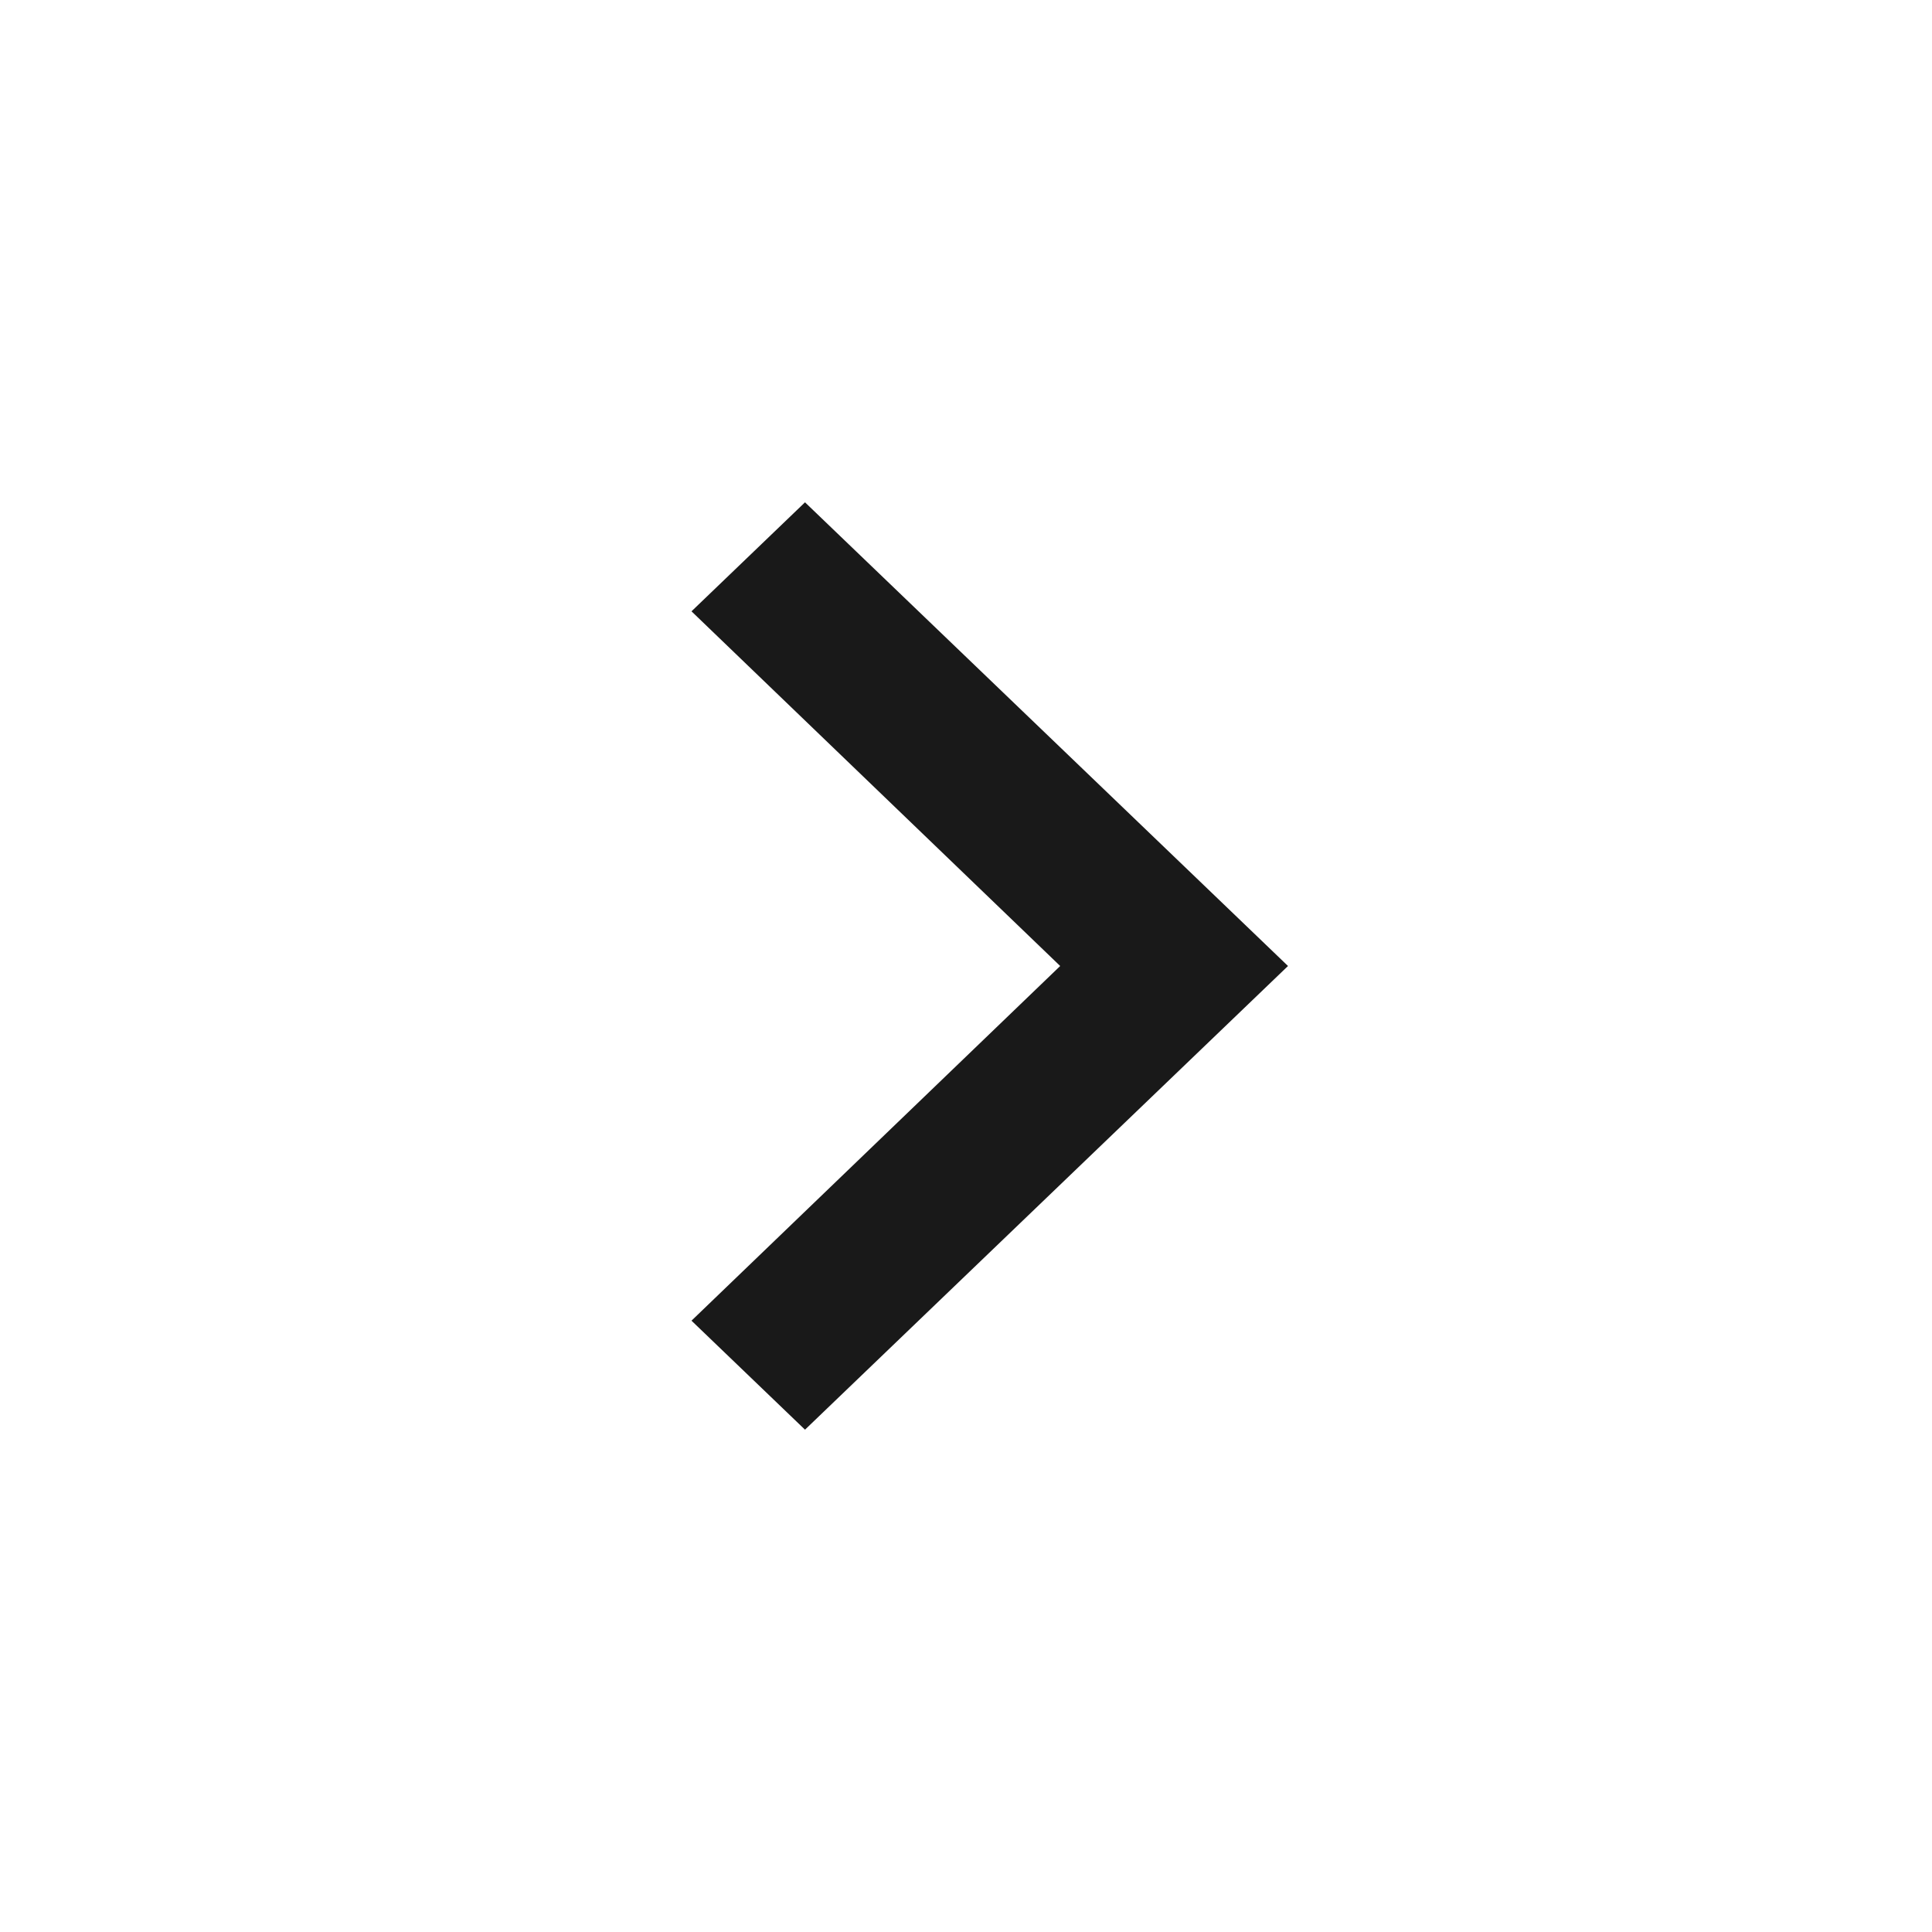
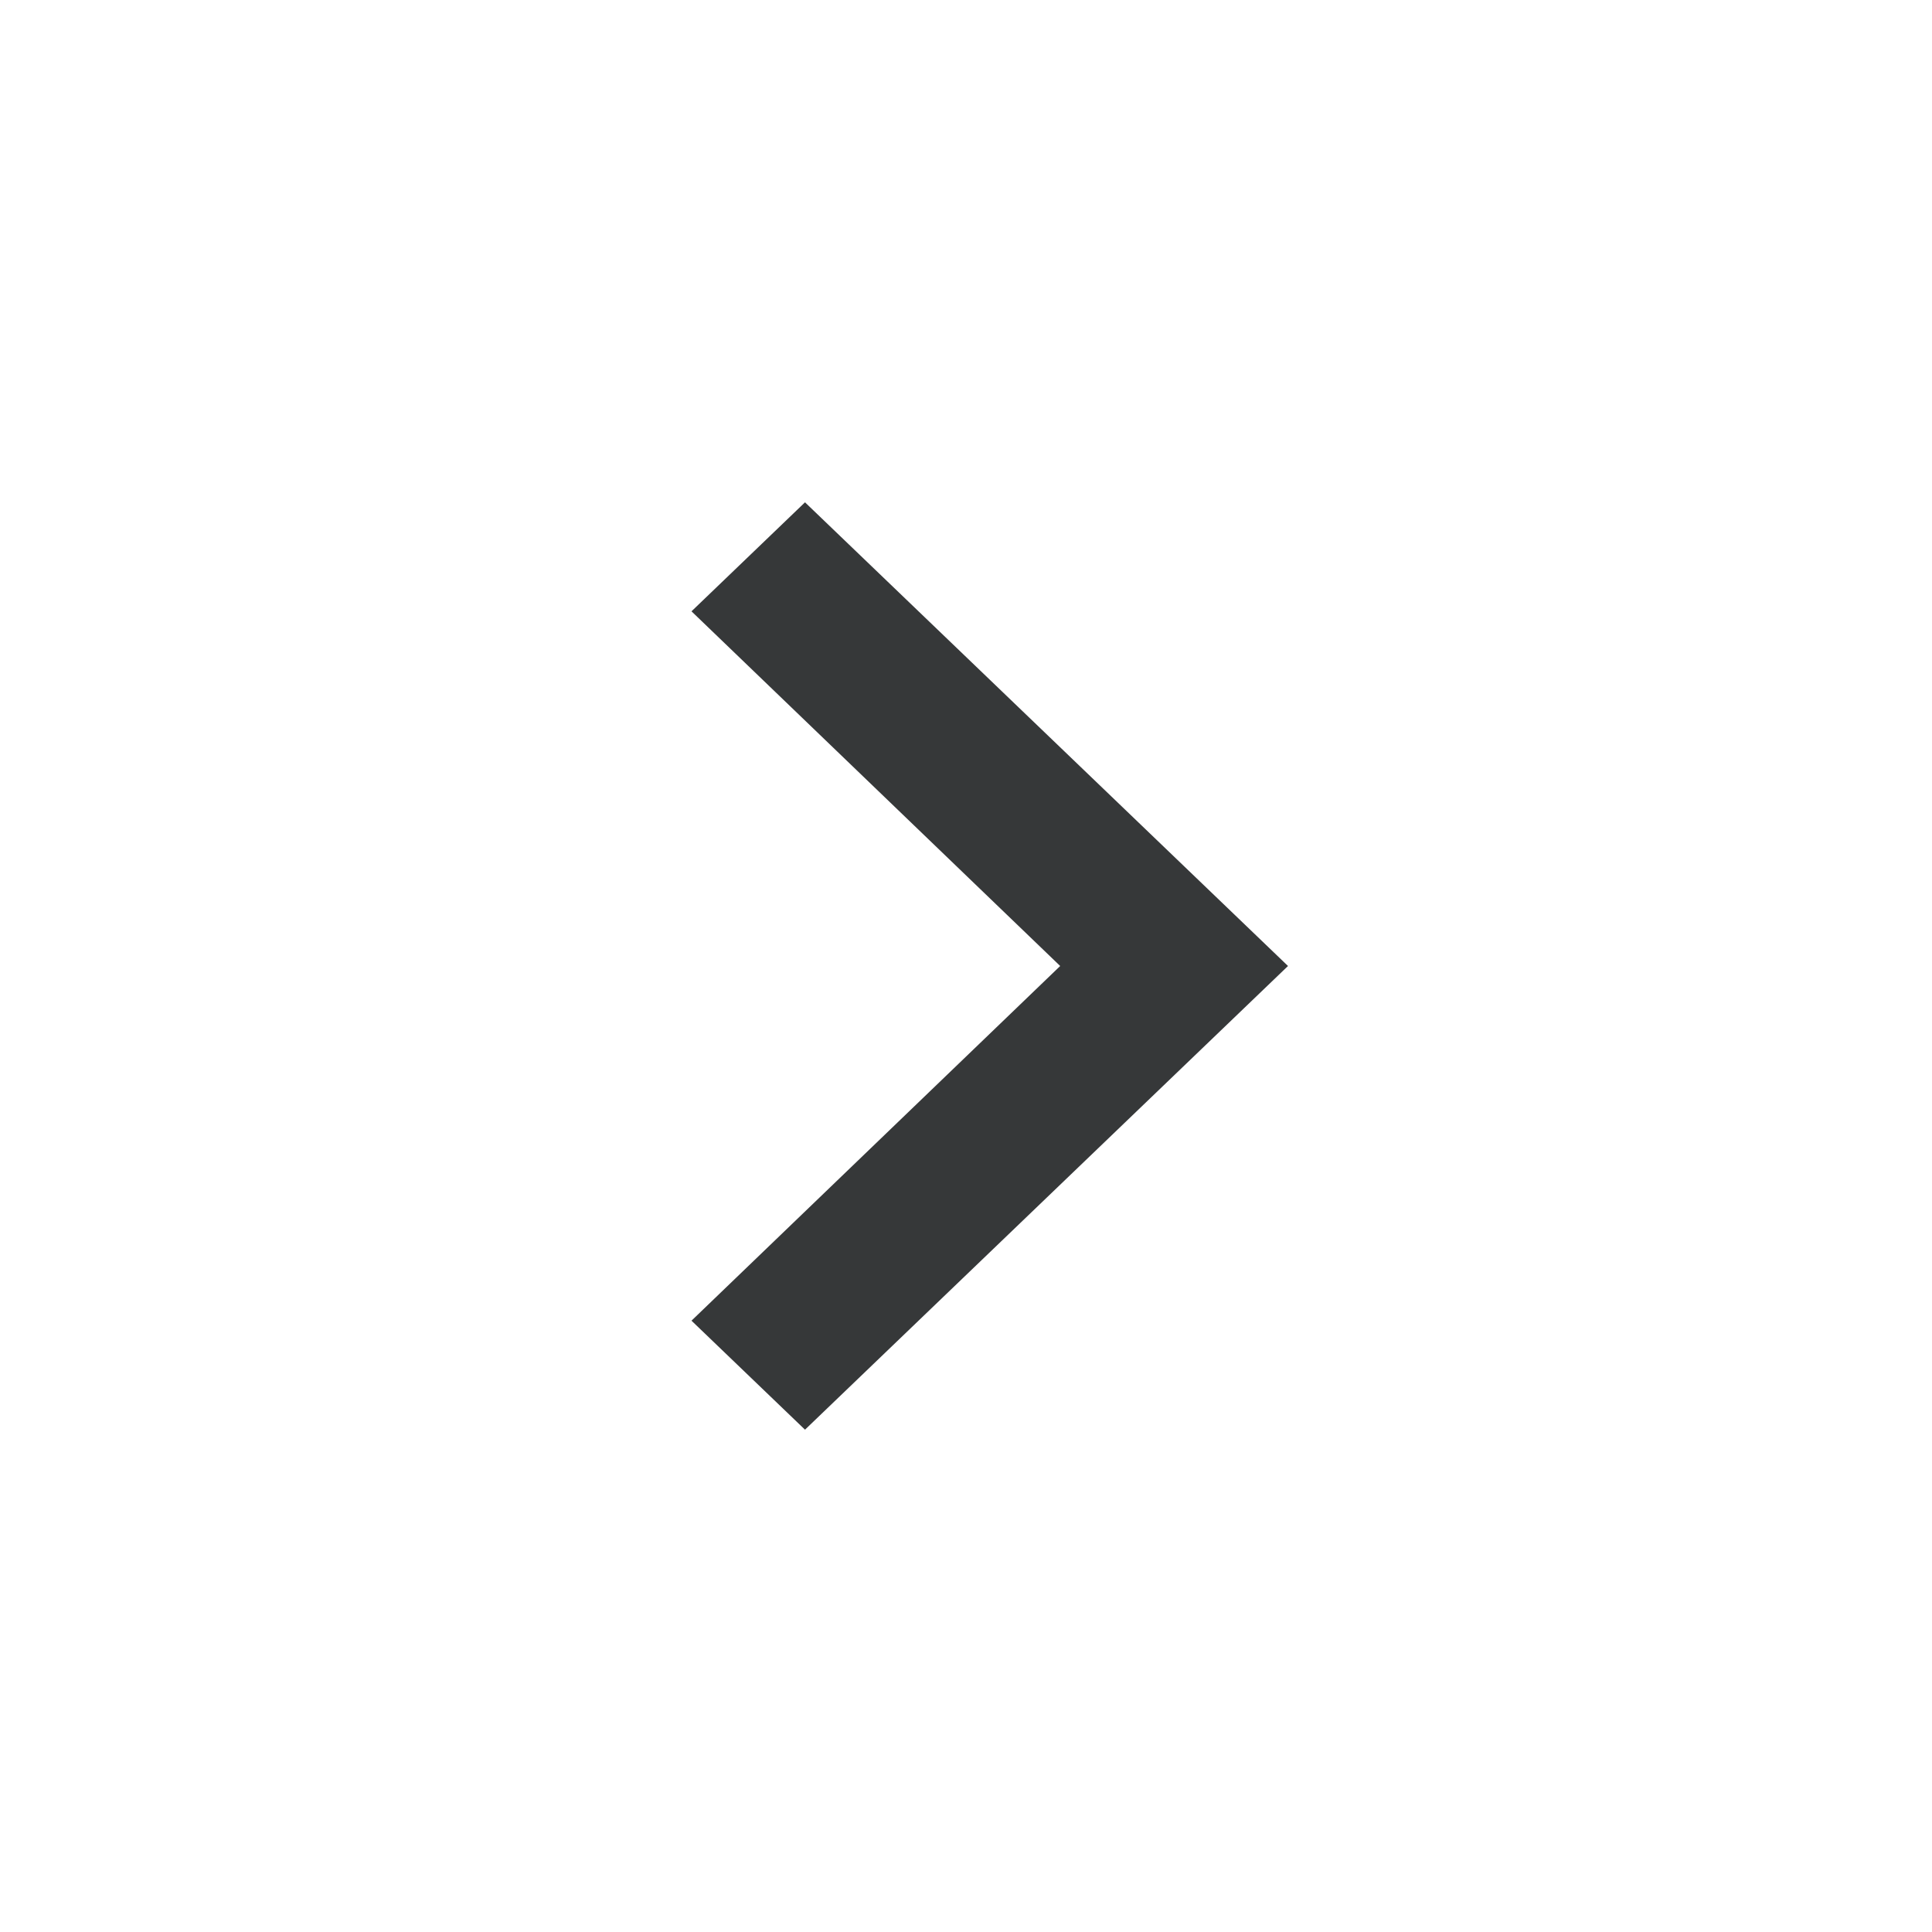
<svg xmlns="http://www.w3.org/2000/svg" width="24" height="24" viewBox="0 0 24 24" fill="none">
  <g opacity="0.9">
-     <path d="M8.59 16.406L13.17 12L8.59 7.594L10 6.24L16 12L10 17.76L8.59 16.406Z" fill="currentColor" />
+     <path d="M8.59 16.406L13.17 12L8.59 7.594L10 6.24L16 12L10 17.76L8.59 16.406Z" fill="#202224" />
  </g>
</svg>
